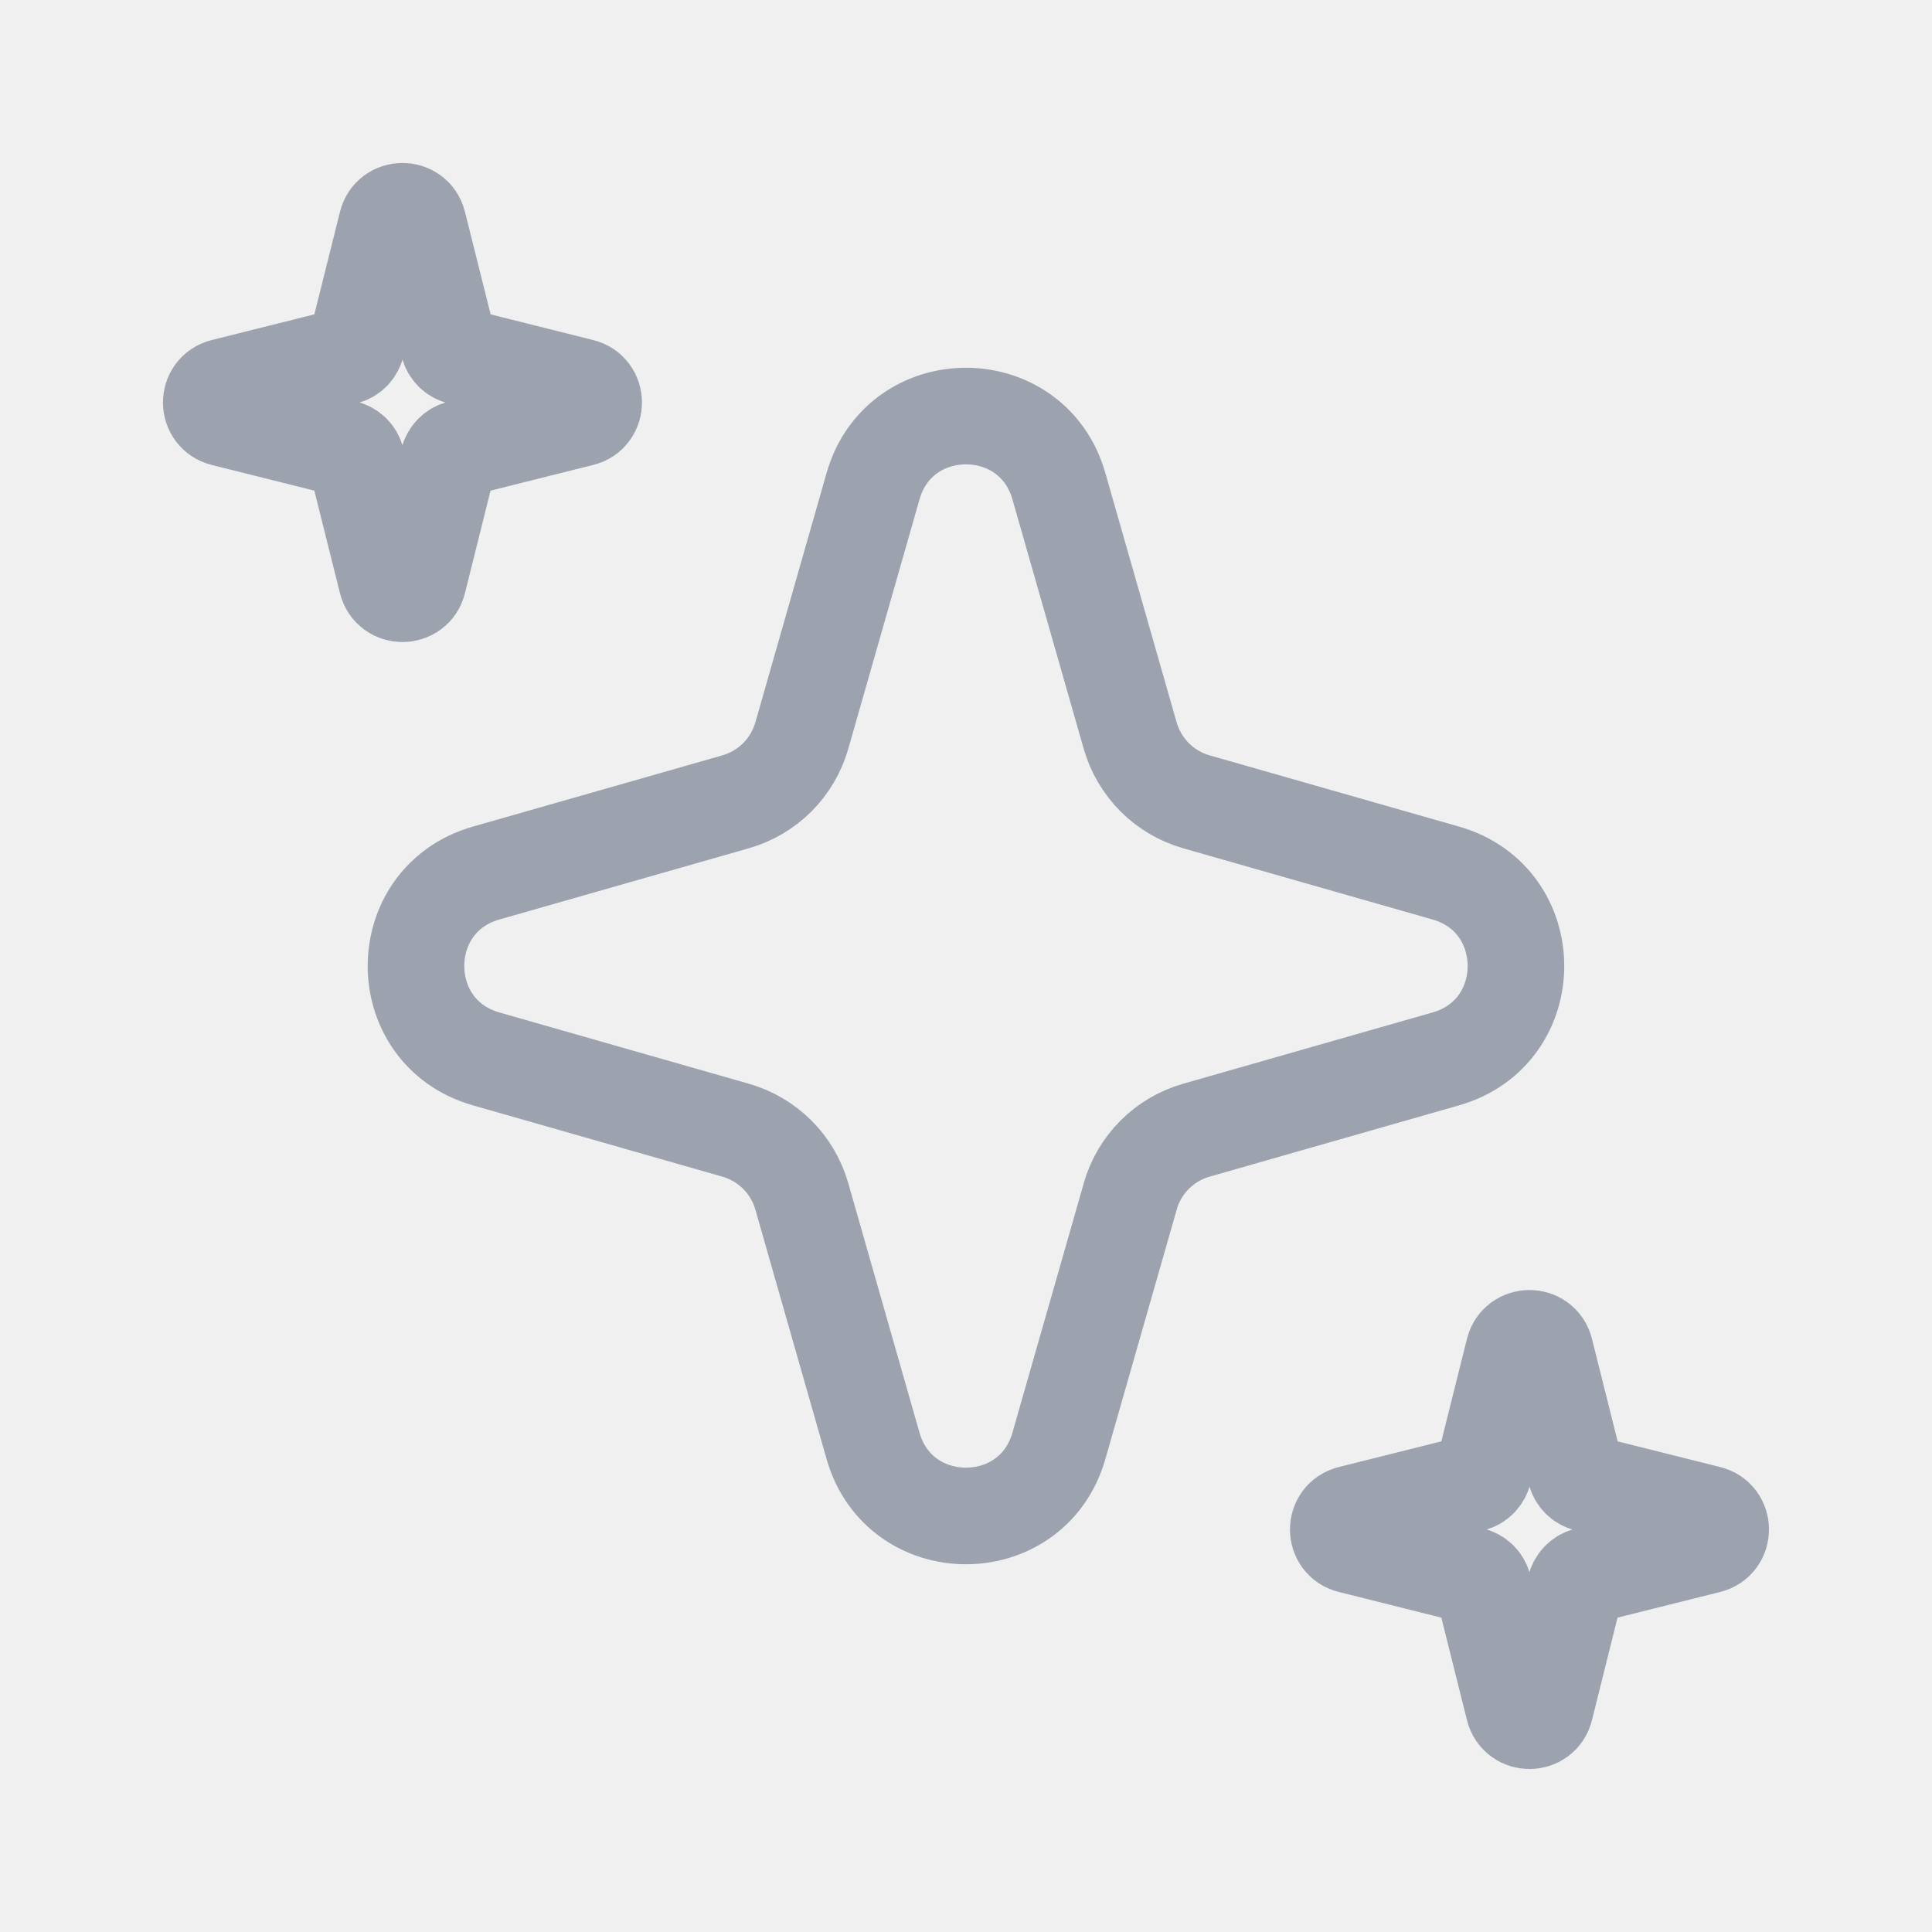
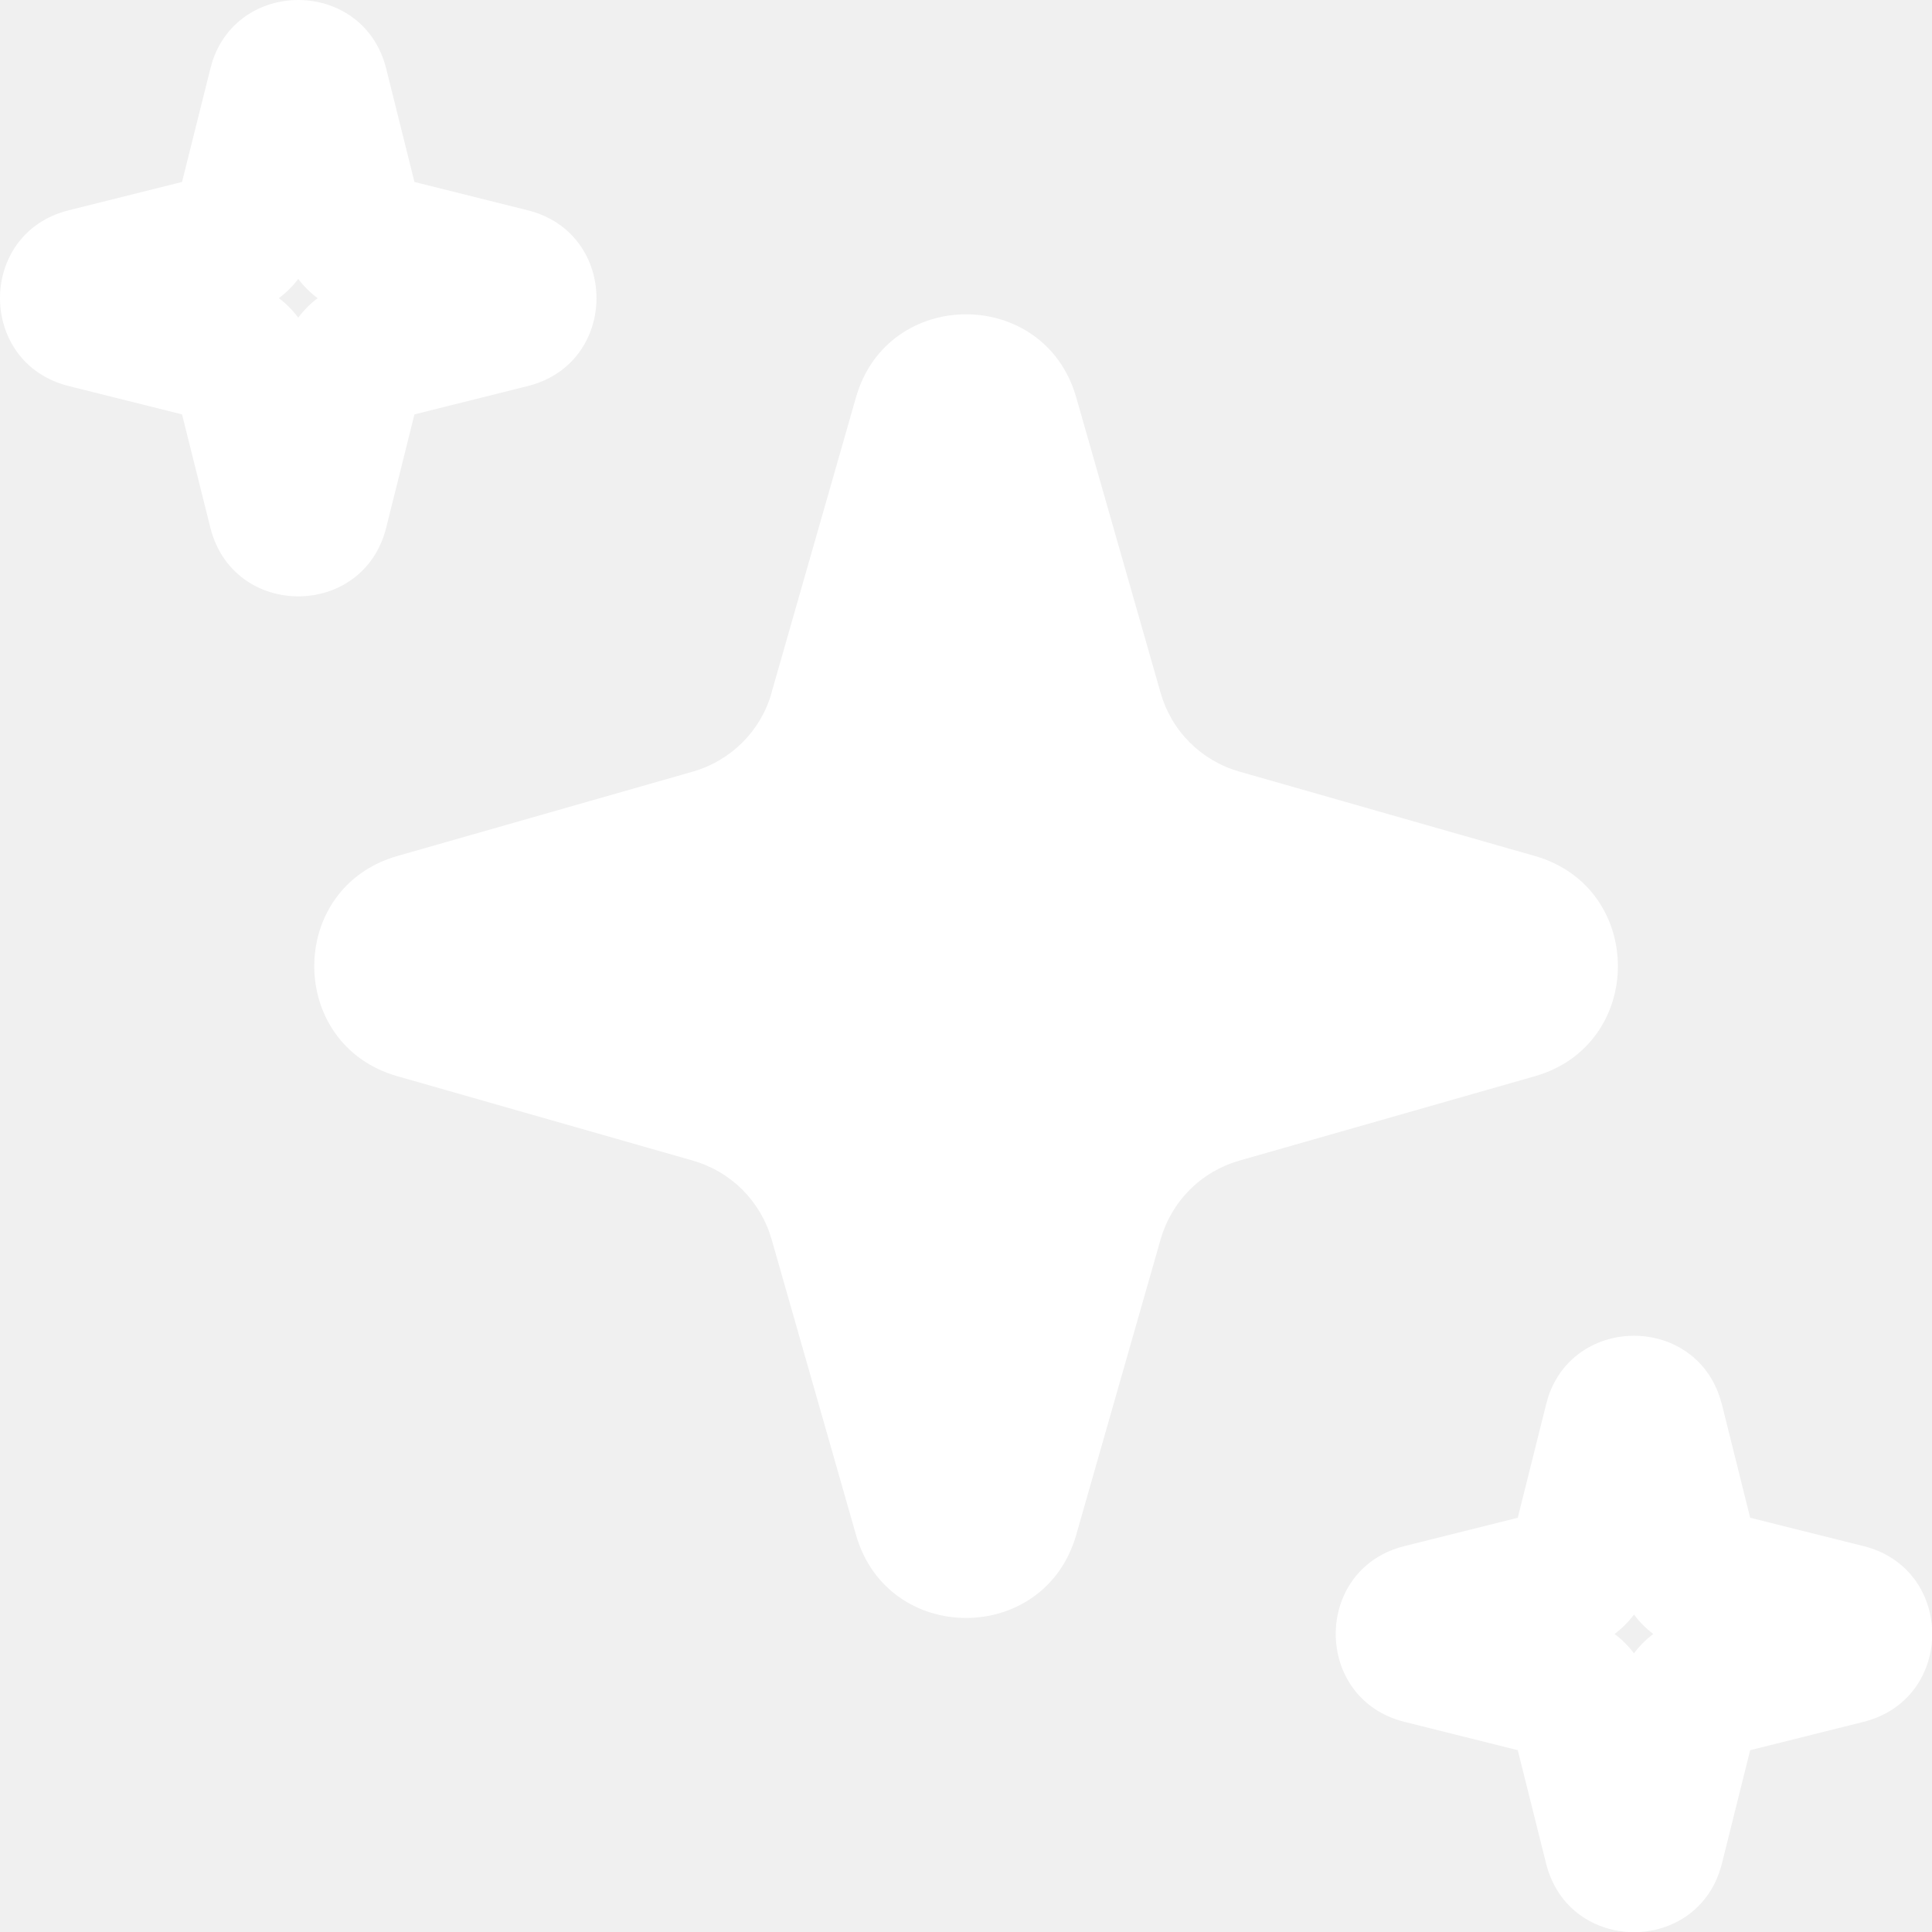
- <svg xmlns="http://www.w3.org/2000/svg" width="30" height="30" viewBox="0 0 30 30" fill="none">
-   <path d="M17.55 18.579L16.442 22.453C16.027 23.902 13.972 23.902 13.557 22.453L12.451 18.579C12.381 18.334 12.25 18.11 12.07 17.93C11.889 17.75 11.666 17.619 11.421 17.549L7.547 16.442C6.097 16.027 6.097 13.973 7.547 13.557L11.421 12.451C11.666 12.381 11.889 12.25 12.07 12.07C12.25 11.889 12.381 11.666 12.451 11.421L13.557 7.548C13.972 6.098 16.027 6.098 16.442 7.548L17.549 11.421C17.619 11.666 17.75 11.889 17.93 12.07C18.11 12.25 18.334 12.381 18.579 12.451L22.452 13.557C23.902 13.973 23.902 16.027 22.452 16.442L18.579 17.549C18.334 17.619 18.11 17.75 17.93 17.93C17.75 18.11 17.619 18.334 17.549 18.579M24.462 24.645L23.992 26.53C23.93 26.782 23.571 26.782 23.507 26.53L23.036 24.645C23.025 24.601 23.002 24.561 22.971 24.529C22.939 24.497 22.899 24.475 22.855 24.464L20.97 23.992C20.717 23.93 20.717 23.571 20.97 23.508L22.855 23.036C22.899 23.025 22.939 23.003 22.971 22.971C23.002 22.939 23.025 22.899 23.036 22.855L23.507 20.97C23.57 20.718 23.929 20.718 23.992 20.97L24.464 22.855C24.475 22.899 24.497 22.939 24.529 22.971C24.561 23.003 24.601 23.025 24.645 23.036L26.53 23.508C26.782 23.57 26.782 23.929 26.53 23.992L24.645 24.464C24.601 24.475 24.561 24.497 24.529 24.529C24.497 24.561 24.473 24.601 24.462 24.645ZM6.962 7.145L6.492 9.03C6.43 9.283 6.07 9.283 6.007 9.03L5.536 7.145C5.525 7.101 5.502 7.061 5.471 7.029C5.439 6.997 5.399 6.975 5.355 6.964L3.47 6.492C3.217 6.43 3.217 6.07 3.47 6.008L5.355 5.536C5.399 5.525 5.439 5.503 5.471 5.471C5.502 5.439 5.525 5.399 5.536 5.355L6.007 3.47C6.07 3.217 6.43 3.217 6.492 3.47L6.964 5.355C6.975 5.399 6.997 5.439 7.029 5.471C7.061 5.503 7.101 5.525 7.145 5.536L9.03 6.008C9.282 6.07 9.282 6.43 9.03 6.492L7.145 6.964C7.101 6.975 7.061 6.997 7.029 7.029C6.997 7.061 6.973 7.101 6.962 7.145Z" stroke="#9CA3AF" stroke-width="1.5" stroke-miterlimit="10" stroke-linecap="round" stroke-linejoin="round" />
+ <svg xmlns="http://www.w3.org/2000/svg" width="27" height="27" viewBox="0 0 27 27" fill="none">
+   <path d="M10.781 9.684L11.963 5.552C12.405 4.006 14.597 4.006 15.04 5.552L16.22 9.684C16.295 9.946 16.435 10.184 16.627 10.376C16.819 10.568 17.057 10.708 17.319 10.783L21.451 11.963C22.997 12.406 22.997 14.598 21.451 15.04L17.319 16.22C17.057 16.295 16.819 16.435 16.627 16.627C16.435 16.82 16.295 17.058 16.22 17.319L15.04 21.451C14.597 22.998 12.405 22.998 11.963 21.451L10.783 17.319C10.708 17.058 10.568 16.82 10.376 16.627C10.183 16.435 9.945 16.295 9.684 16.22L5.552 15.04C4.005 14.598 4.005 12.406 5.552 11.963L9.684 10.783C9.945 10.708 10.183 10.568 10.376 10.376C10.568 10.184 10.708 9.946 10.783 9.684M21.64 19.511C22.025 18.387 23.645 18.386 24.029 19.511L24.064 19.627L24.459 21.211L26.043 21.607C27.323 21.927 27.323 23.743 26.043 24.063L24.459 24.459L24.064 26.043C23.744 27.322 21.927 27.322 21.607 26.043L21.211 24.459L19.627 24.063C18.347 23.743 18.347 21.926 19.627 21.607L21.211 21.211L21.607 19.627L21.64 19.511ZM22.835 22.564C22.758 22.667 22.667 22.758 22.564 22.835C22.667 22.912 22.758 23.003 22.835 23.106C22.911 23.003 23.003 22.912 23.105 22.835C23.003 22.758 22.911 22.666 22.835 22.563M2.973 0.843C3.371 -0.318 5.087 -0.28 5.397 0.959L5.792 2.543L7.376 2.939C8.656 3.259 8.656 5.075 7.376 5.395L5.792 5.791L5.397 7.375C5.077 8.654 3.26 8.654 2.94 7.375L2.544 5.791L0.96 5.395C-0.32 5.075 -0.32 3.258 0.96 2.939L2.544 2.543L2.94 0.959L2.973 0.843ZM4.168 3.898C4.091 4 4 4.091 3.897 4.167C4 4.244 4.091 4.336 4.168 4.439C4.245 4.336 4.336 4.244 4.439 4.167C4.336 4.09 4.245 4 4.168 3.898Z" fill="white" />
</svg>
